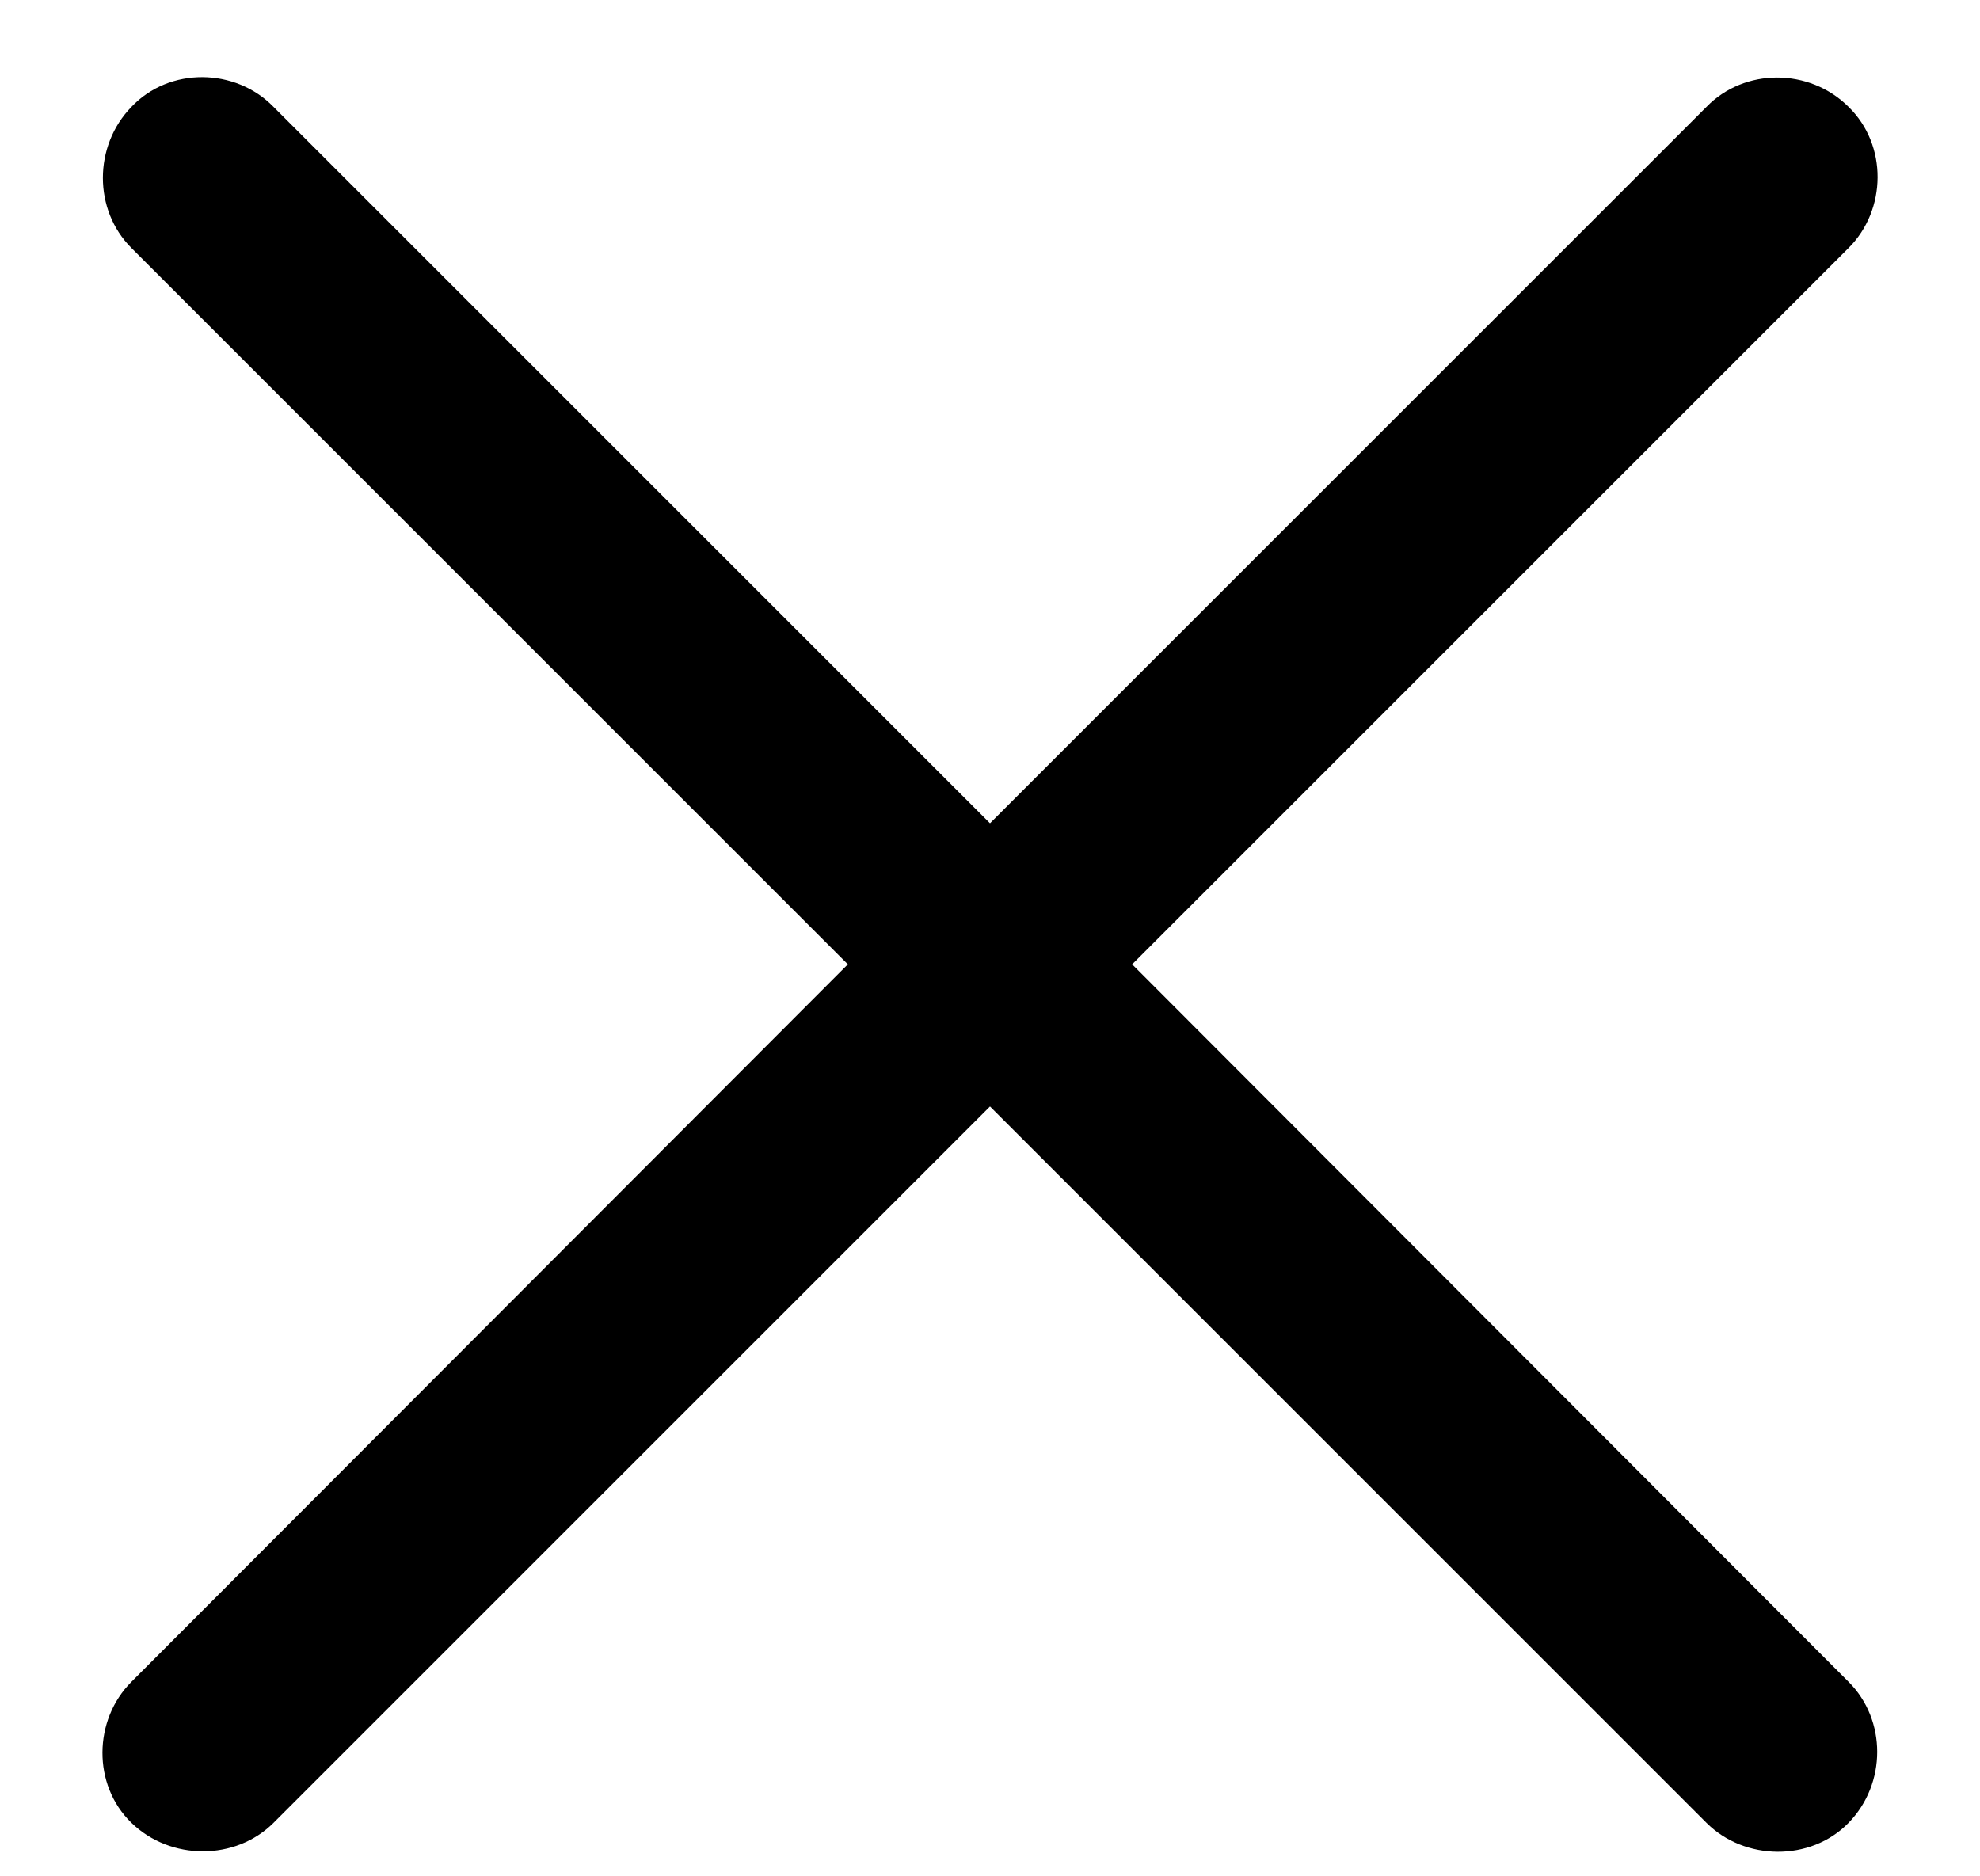
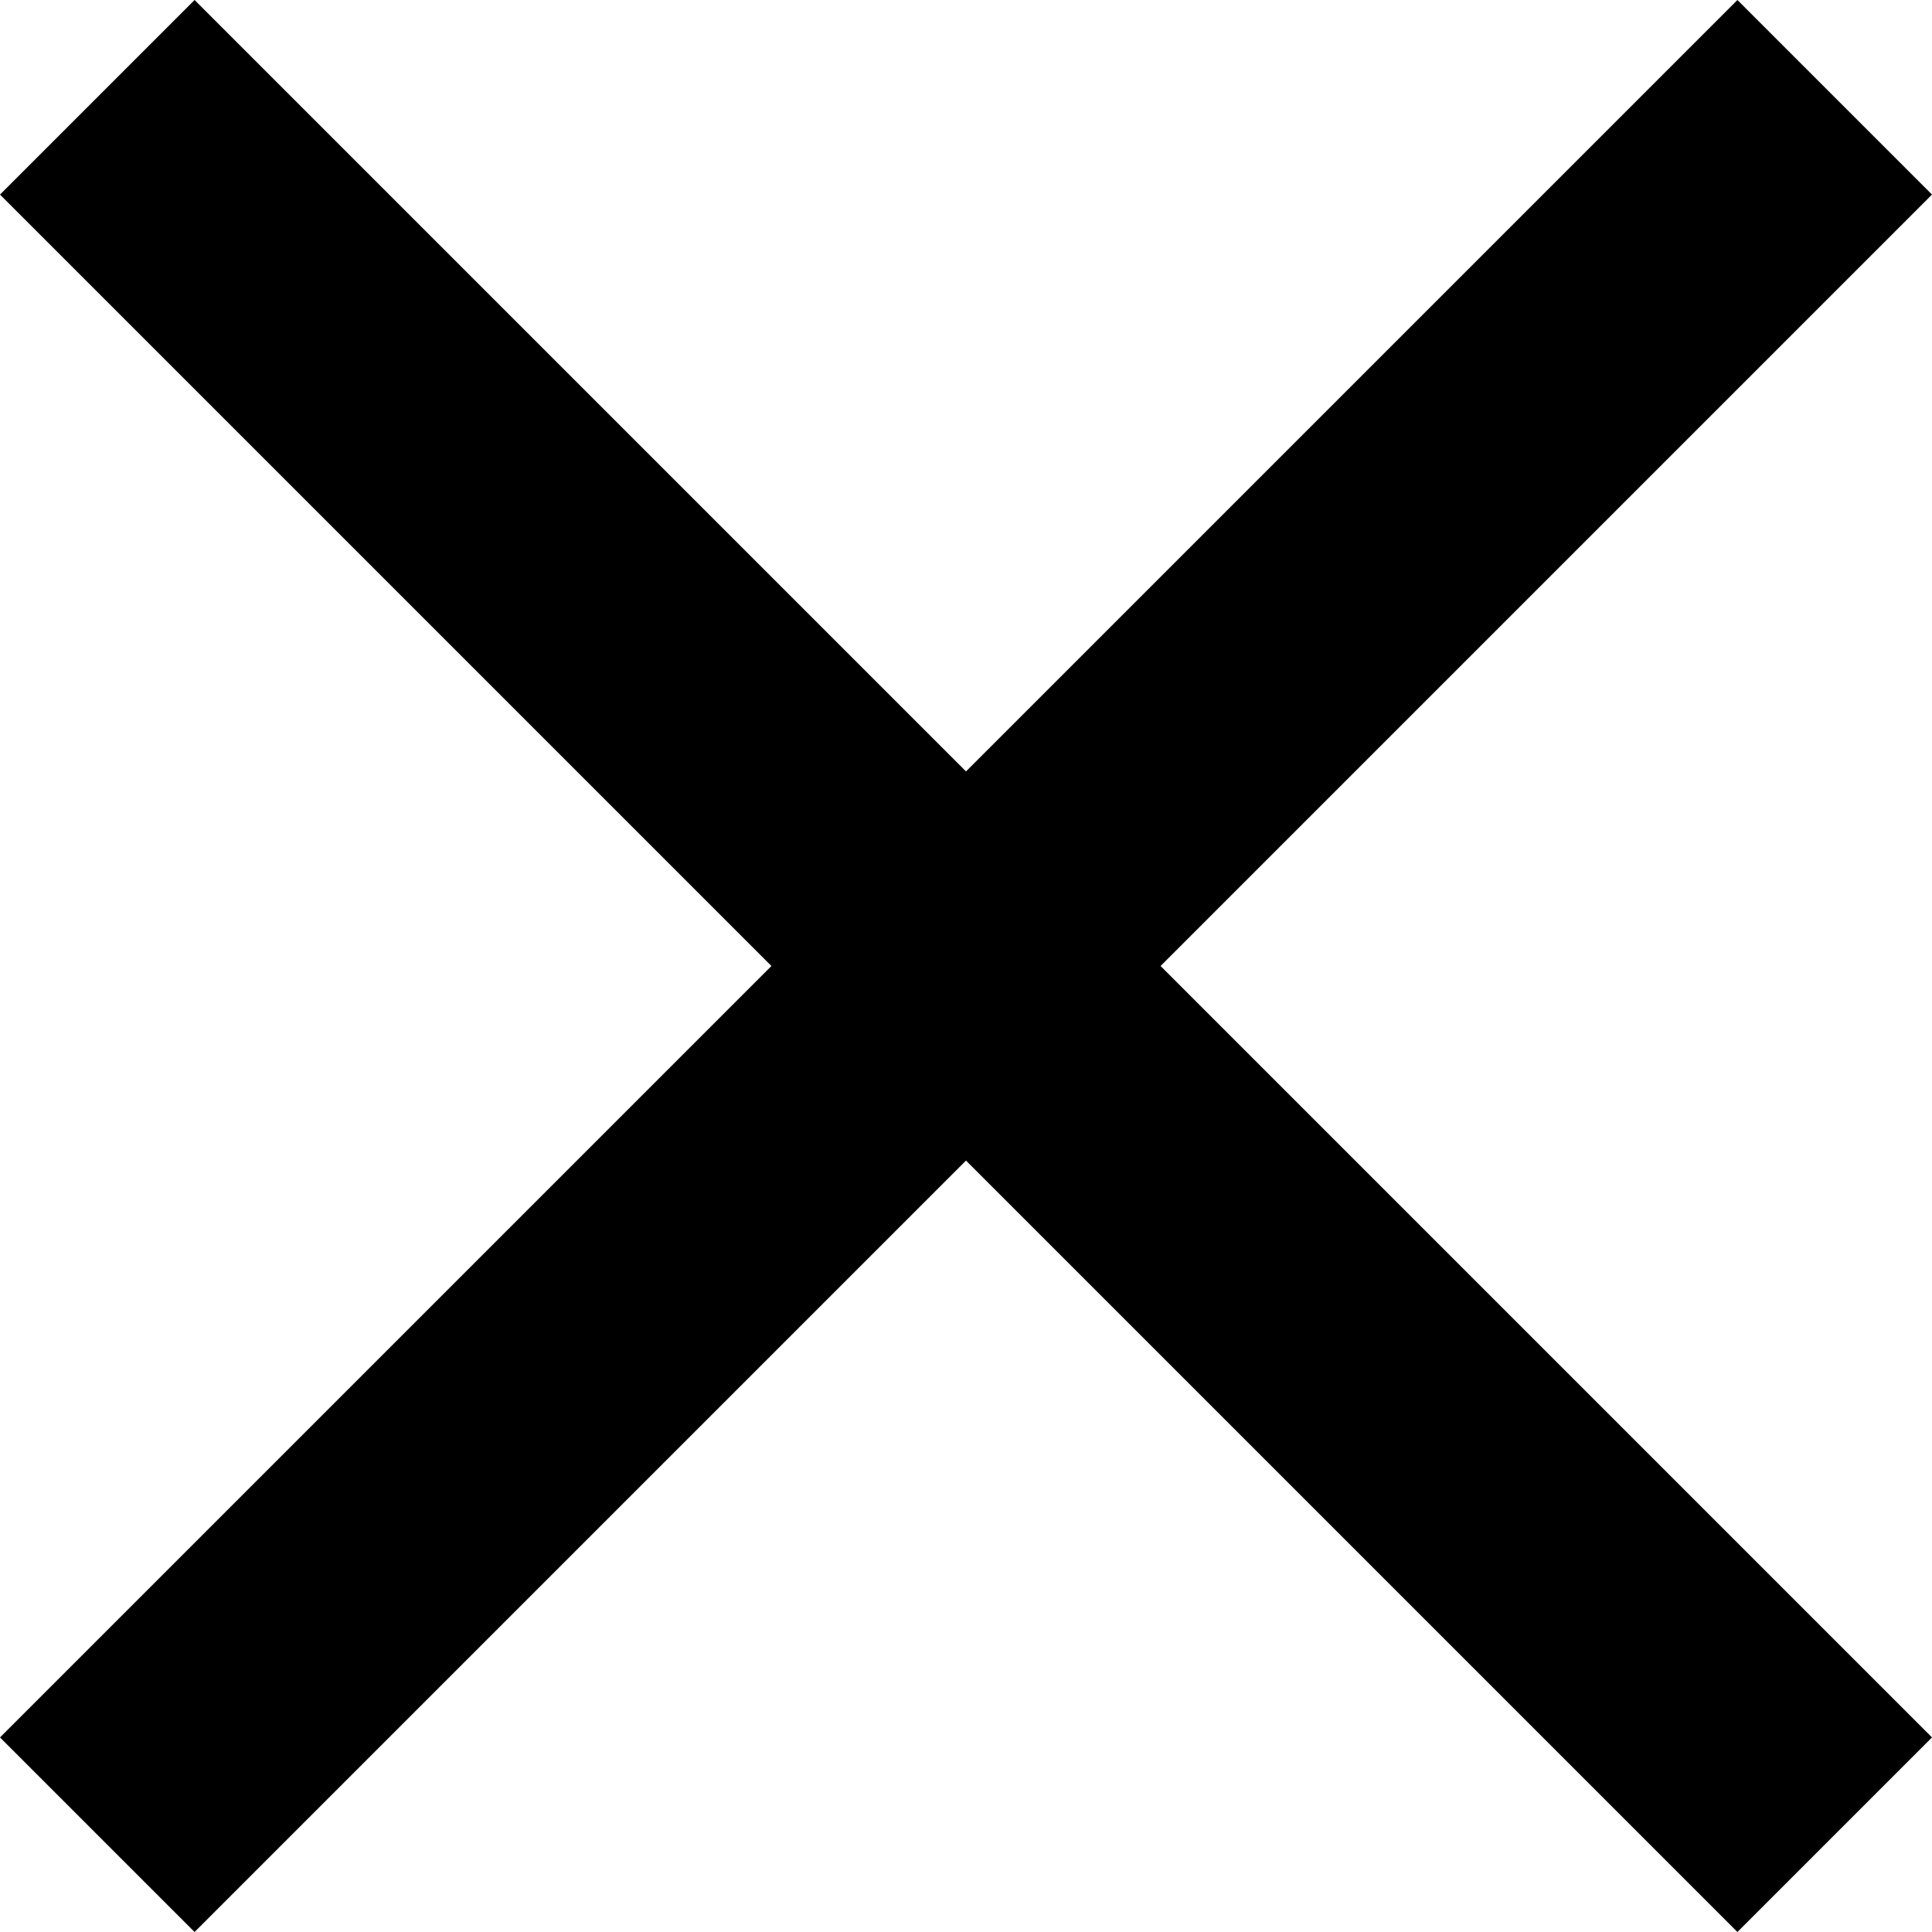
- <svg xmlns="http://www.w3.org/2000/svg" width="19" height="18" viewBox="0 0 19 18" fill="none">
-   <path d="M1.261 17.494C1.637 17.859 2.26 17.859 2.625 17.494L9.5 10.619L16.375 17.494C16.74 17.859 17.374 17.87 17.739 17.494C18.105 17.118 18.105 16.506 17.739 16.141L10.864 9.255L17.739 2.38C18.105 2.015 18.115 1.392 17.739 1.026C17.363 0.65 16.74 0.65 16.375 1.026L9.5 7.901L2.625 1.026C2.26 0.65 1.626 0.64 1.261 1.026C0.896 1.402 0.896 2.015 1.261 2.38L8.136 9.255L1.261 16.141C0.896 16.506 0.885 17.129 1.261 17.494Z" fill="black" />
+ <svg xmlns="http://www.w3.org/2000/svg" width="14" height="14" viewBox="0 0 14 14" fill="none">
+   <path d="M14 1.41L12.59 0L7 5.59L1.41 0L0 1.41L5.59 7L0 12.59L1.41 14L7 8.41L12.59 14L14 12.59L8.41 7L14 1.41Z" fill="black" />
</svg>
